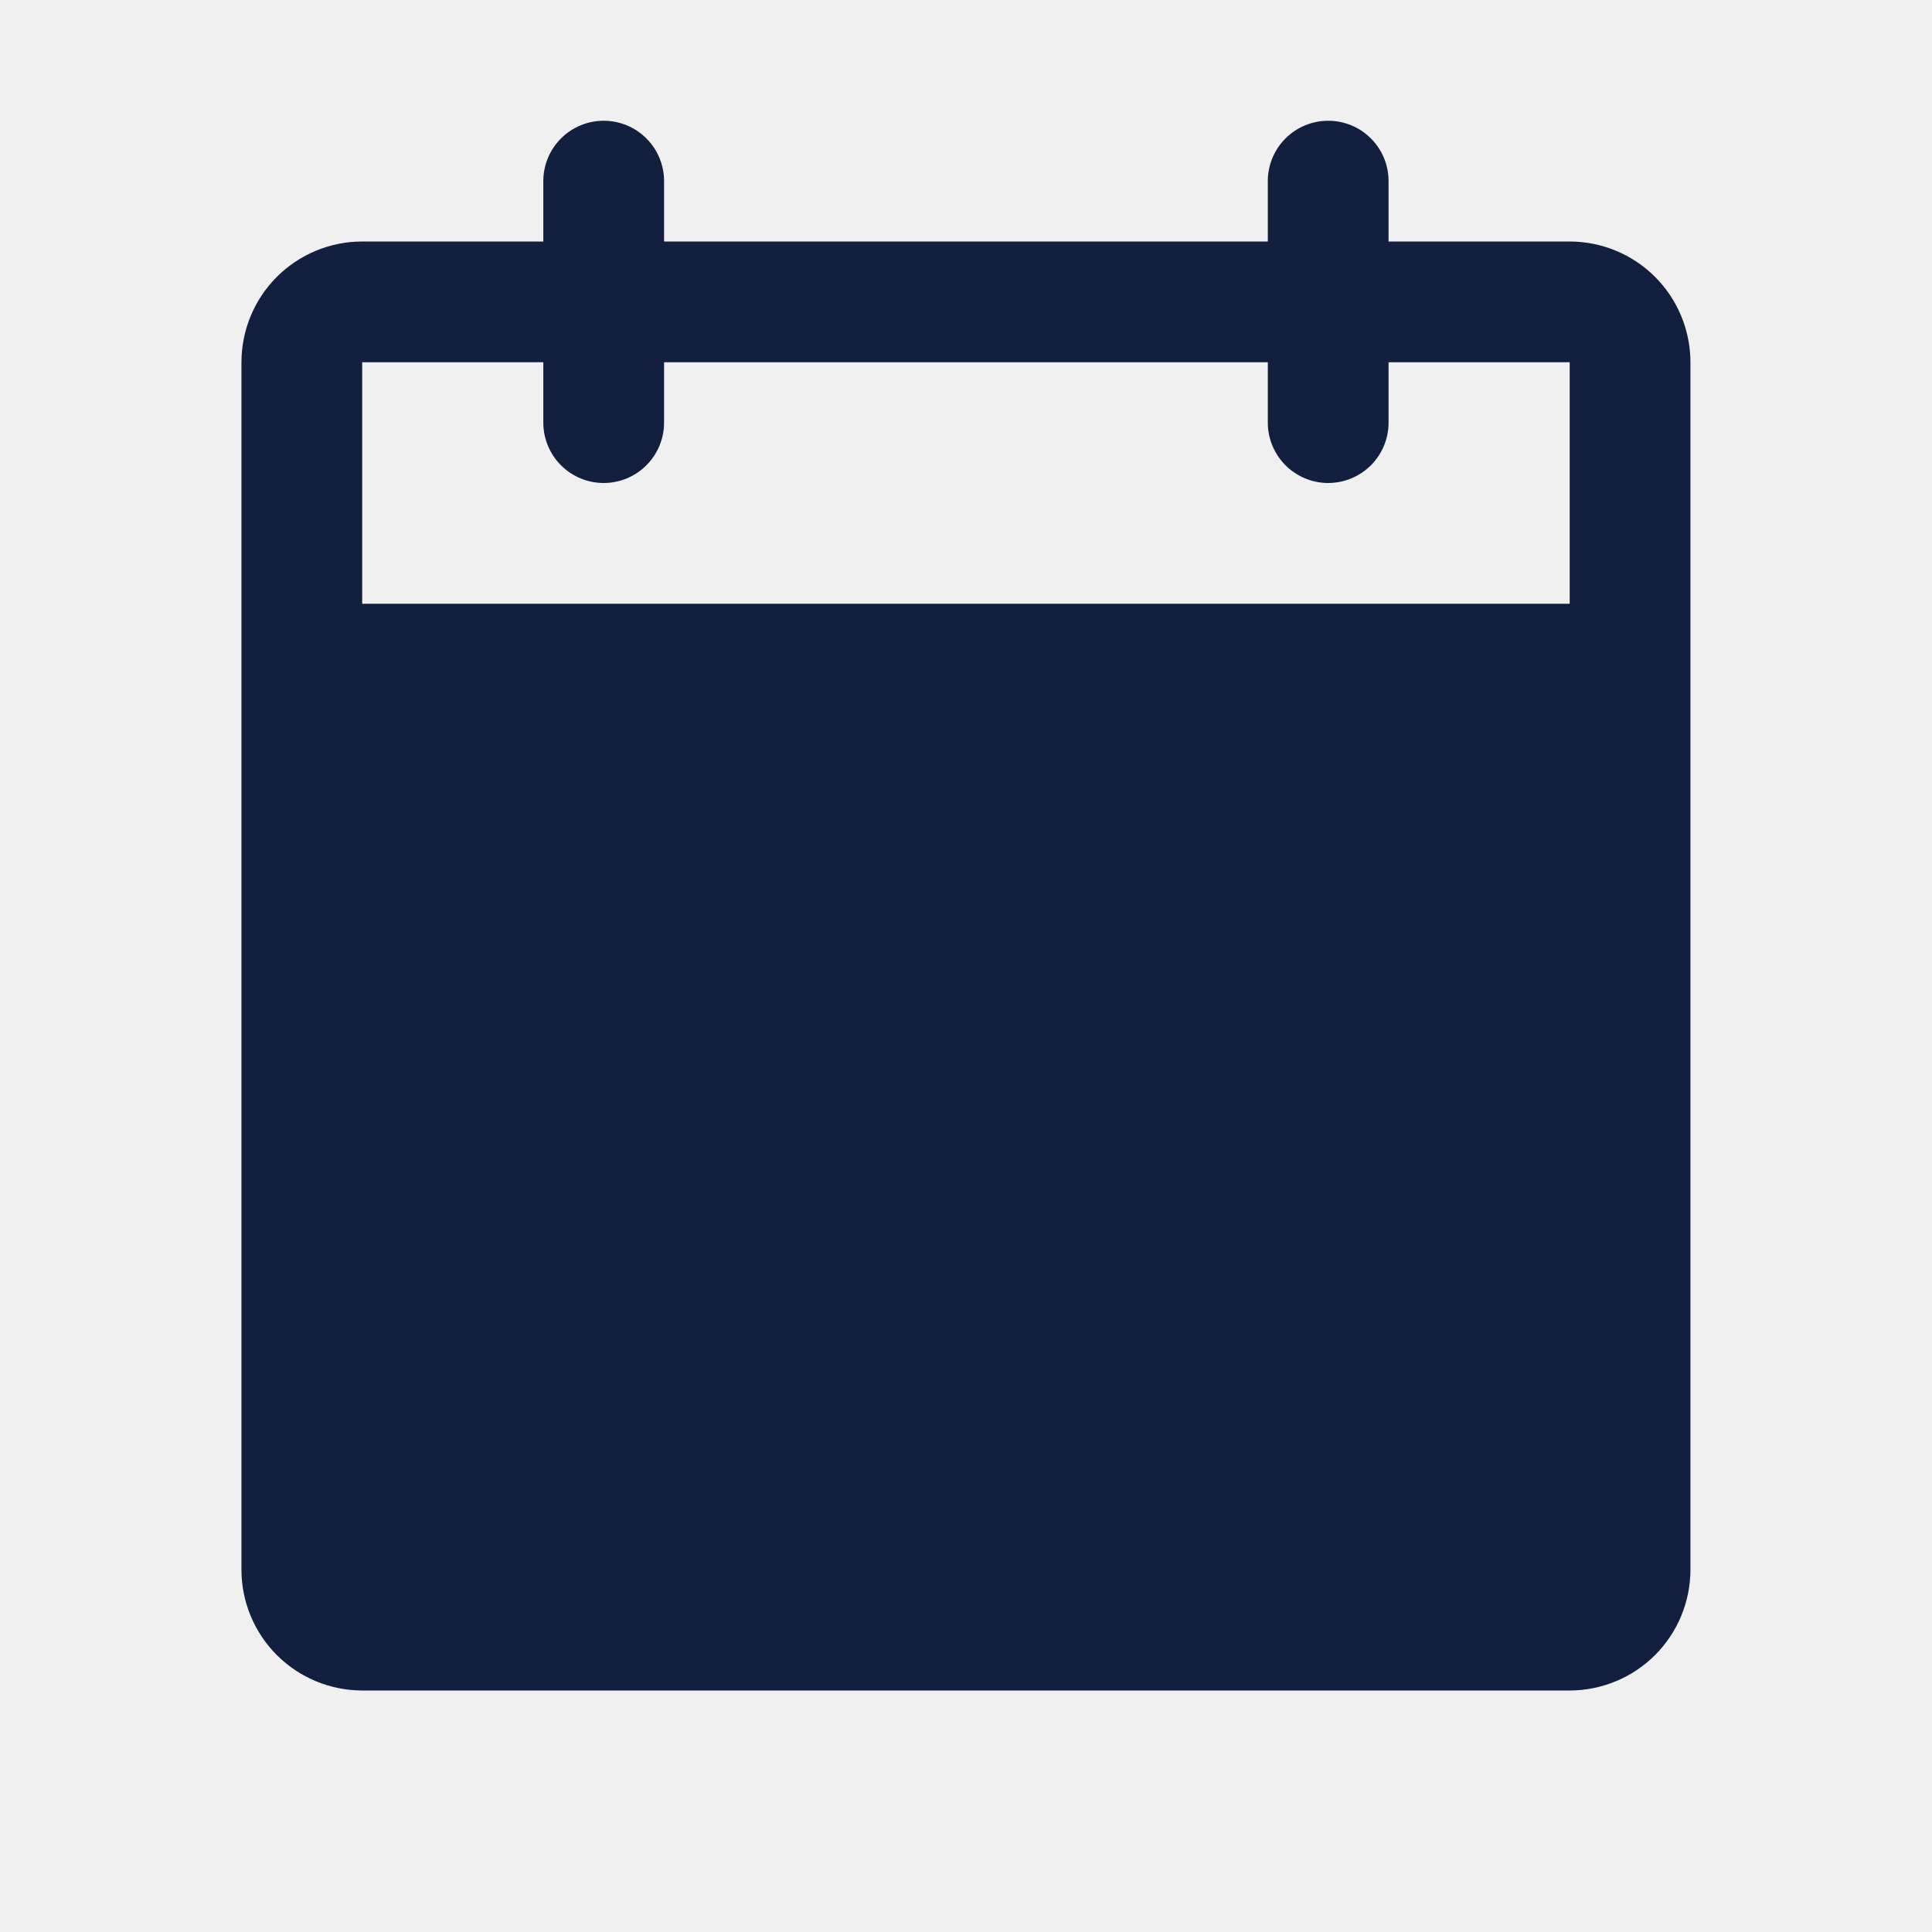
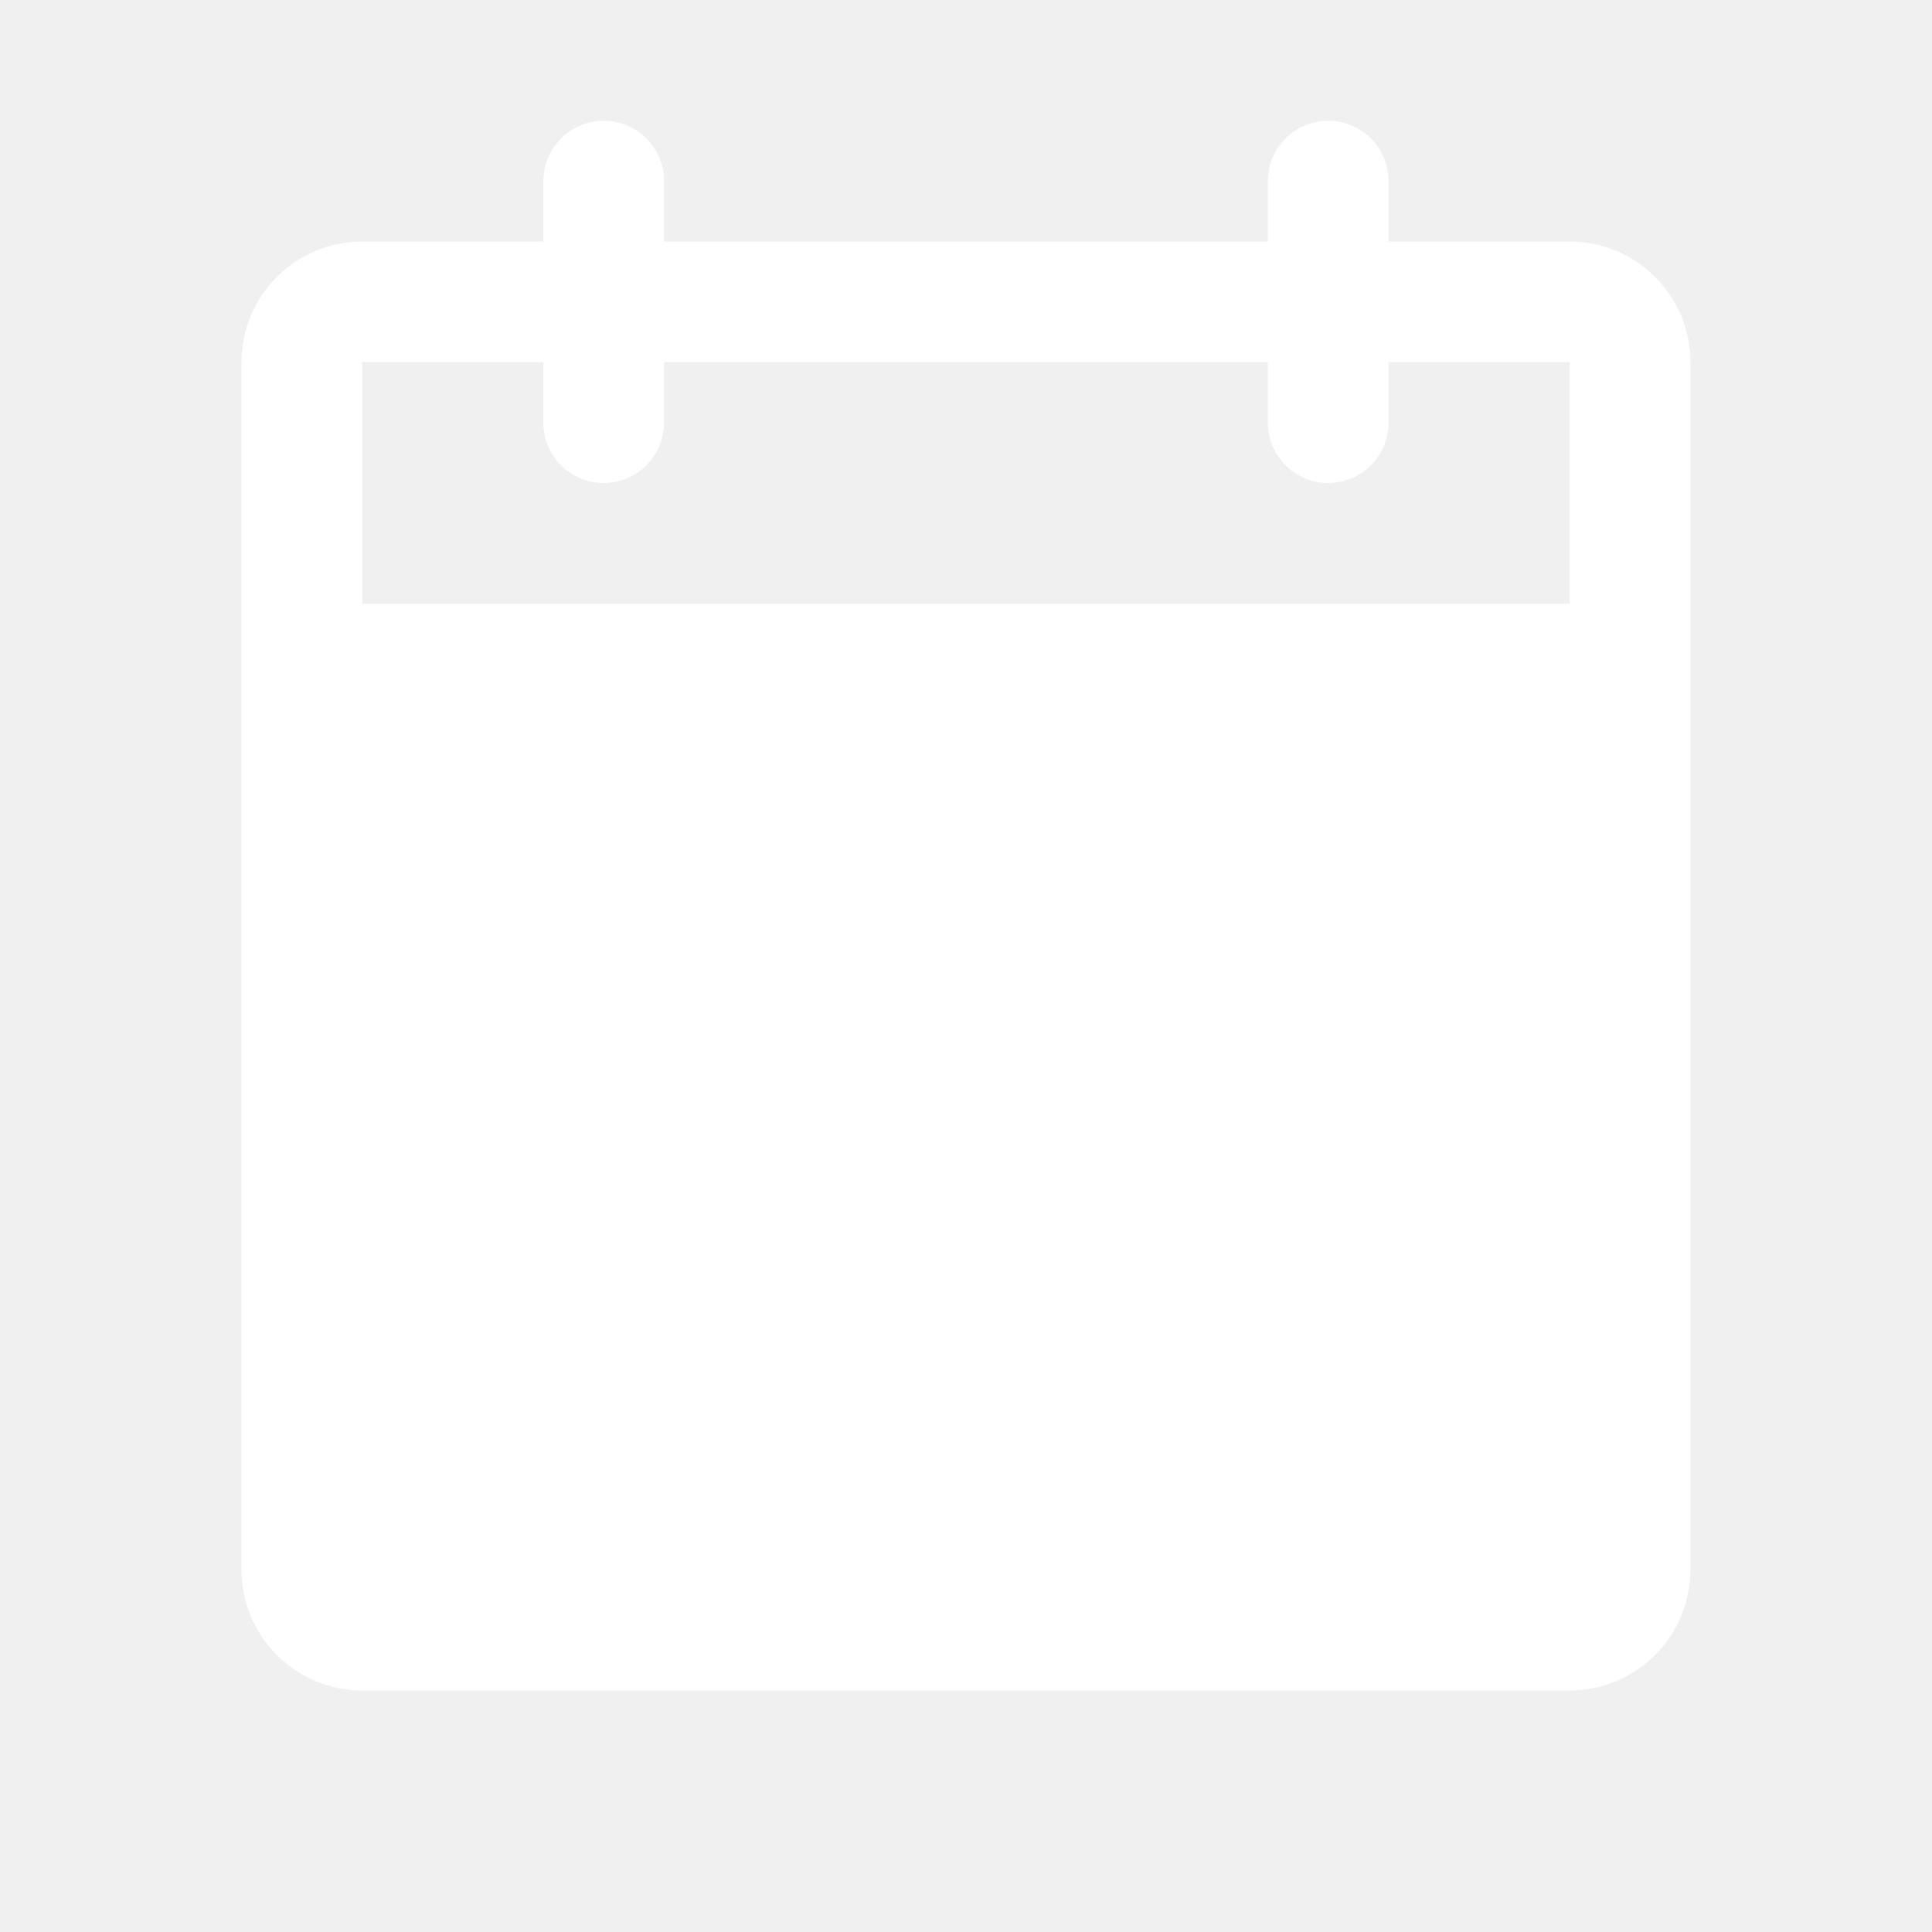
<svg xmlns="http://www.w3.org/2000/svg" width="32" height="32" viewBox="0 0 32 32" fill="none">
-   <path d="M25.999 4H22.999V3C22.999 2.735 22.894 2.48 22.706 2.293C22.519 2.105 22.264 2 21.999 2C21.734 2 21.48 2.105 21.292 2.293C21.104 2.48 20.999 2.735 20.999 3V4H10.999V3C10.999 2.735 10.894 2.48 10.706 2.293C10.519 2.105 10.264 2 9.999 2C9.734 2 9.479 2.105 9.292 2.293C9.104 2.48 8.999 2.735 8.999 3V4H5.999C5.469 4 4.96 4.211 4.585 4.586C4.21 4.961 4 5.469 3.999 6V26C4 26.53 4.21 27.038 4.585 27.413C4.96 27.788 5.469 27.999 5.999 28H25.999C26.529 27.999 27.038 27.788 27.413 27.413C27.788 27.038 27.998 26.53 27.999 26V6C27.998 5.469 27.788 4.961 27.413 4.586C27.038 4.211 26.529 4 25.999 4ZM25.999 10H5.999V6H8.999V7C8.999 7.265 9.104 7.519 9.292 7.707C9.479 7.894 9.734 8 9.999 8C10.264 8 10.519 7.894 10.706 7.707C10.894 7.519 10.999 7.265 10.999 7V6H20.999V7C20.999 7.265 21.104 7.519 21.292 7.707C21.48 7.894 21.734 8 21.999 8C22.264 8 22.519 7.894 22.706 7.707C22.894 7.519 22.999 7.265 22.999 7V6H25.999V10Z" fill="#121F3E" />
+   <path d="M25.999 4H22.999V3C22.999 2.735 22.894 2.48 22.706 2.293C22.519 2.105 22.264 2 21.999 2C21.734 2 21.48 2.105 21.292 2.293C21.104 2.48 20.999 2.735 20.999 3V4H10.999V3C10.999 2.735 10.894 2.48 10.706 2.293C10.519 2.105 10.264 2 9.999 2C9.734 2 9.479 2.105 9.292 2.293C9.104 2.48 8.999 2.735 8.999 3V4H5.999C5.469 4 4.96 4.211 4.585 4.586C4.21 4.961 4 5.469 3.999 6V26C4 26.53 4.21 27.038 4.585 27.413C4.96 27.788 5.469 27.999 5.999 28H25.999C26.529 27.999 27.038 27.788 27.413 27.413C27.788 27.038 27.998 26.53 27.999 26V6C27.998 5.469 27.788 4.961 27.413 4.586C27.038 4.211 26.529 4 25.999 4ZM25.999 10H5.999V6H8.999V7C8.999 7.265 9.104 7.519 9.292 7.707C9.479 7.894 9.734 8 9.999 8C10.264 8 10.519 7.894 10.706 7.707C10.894 7.519 10.999 7.265 10.999 7V6H20.999V7C20.999 7.265 21.104 7.519 21.292 7.707C21.48 7.894 21.734 8 21.999 8C22.264 8 22.519 7.894 22.706 7.707C22.894 7.519 22.999 7.265 22.999 7V6H25.999V10Z" fill="#fff" />
</svg>
